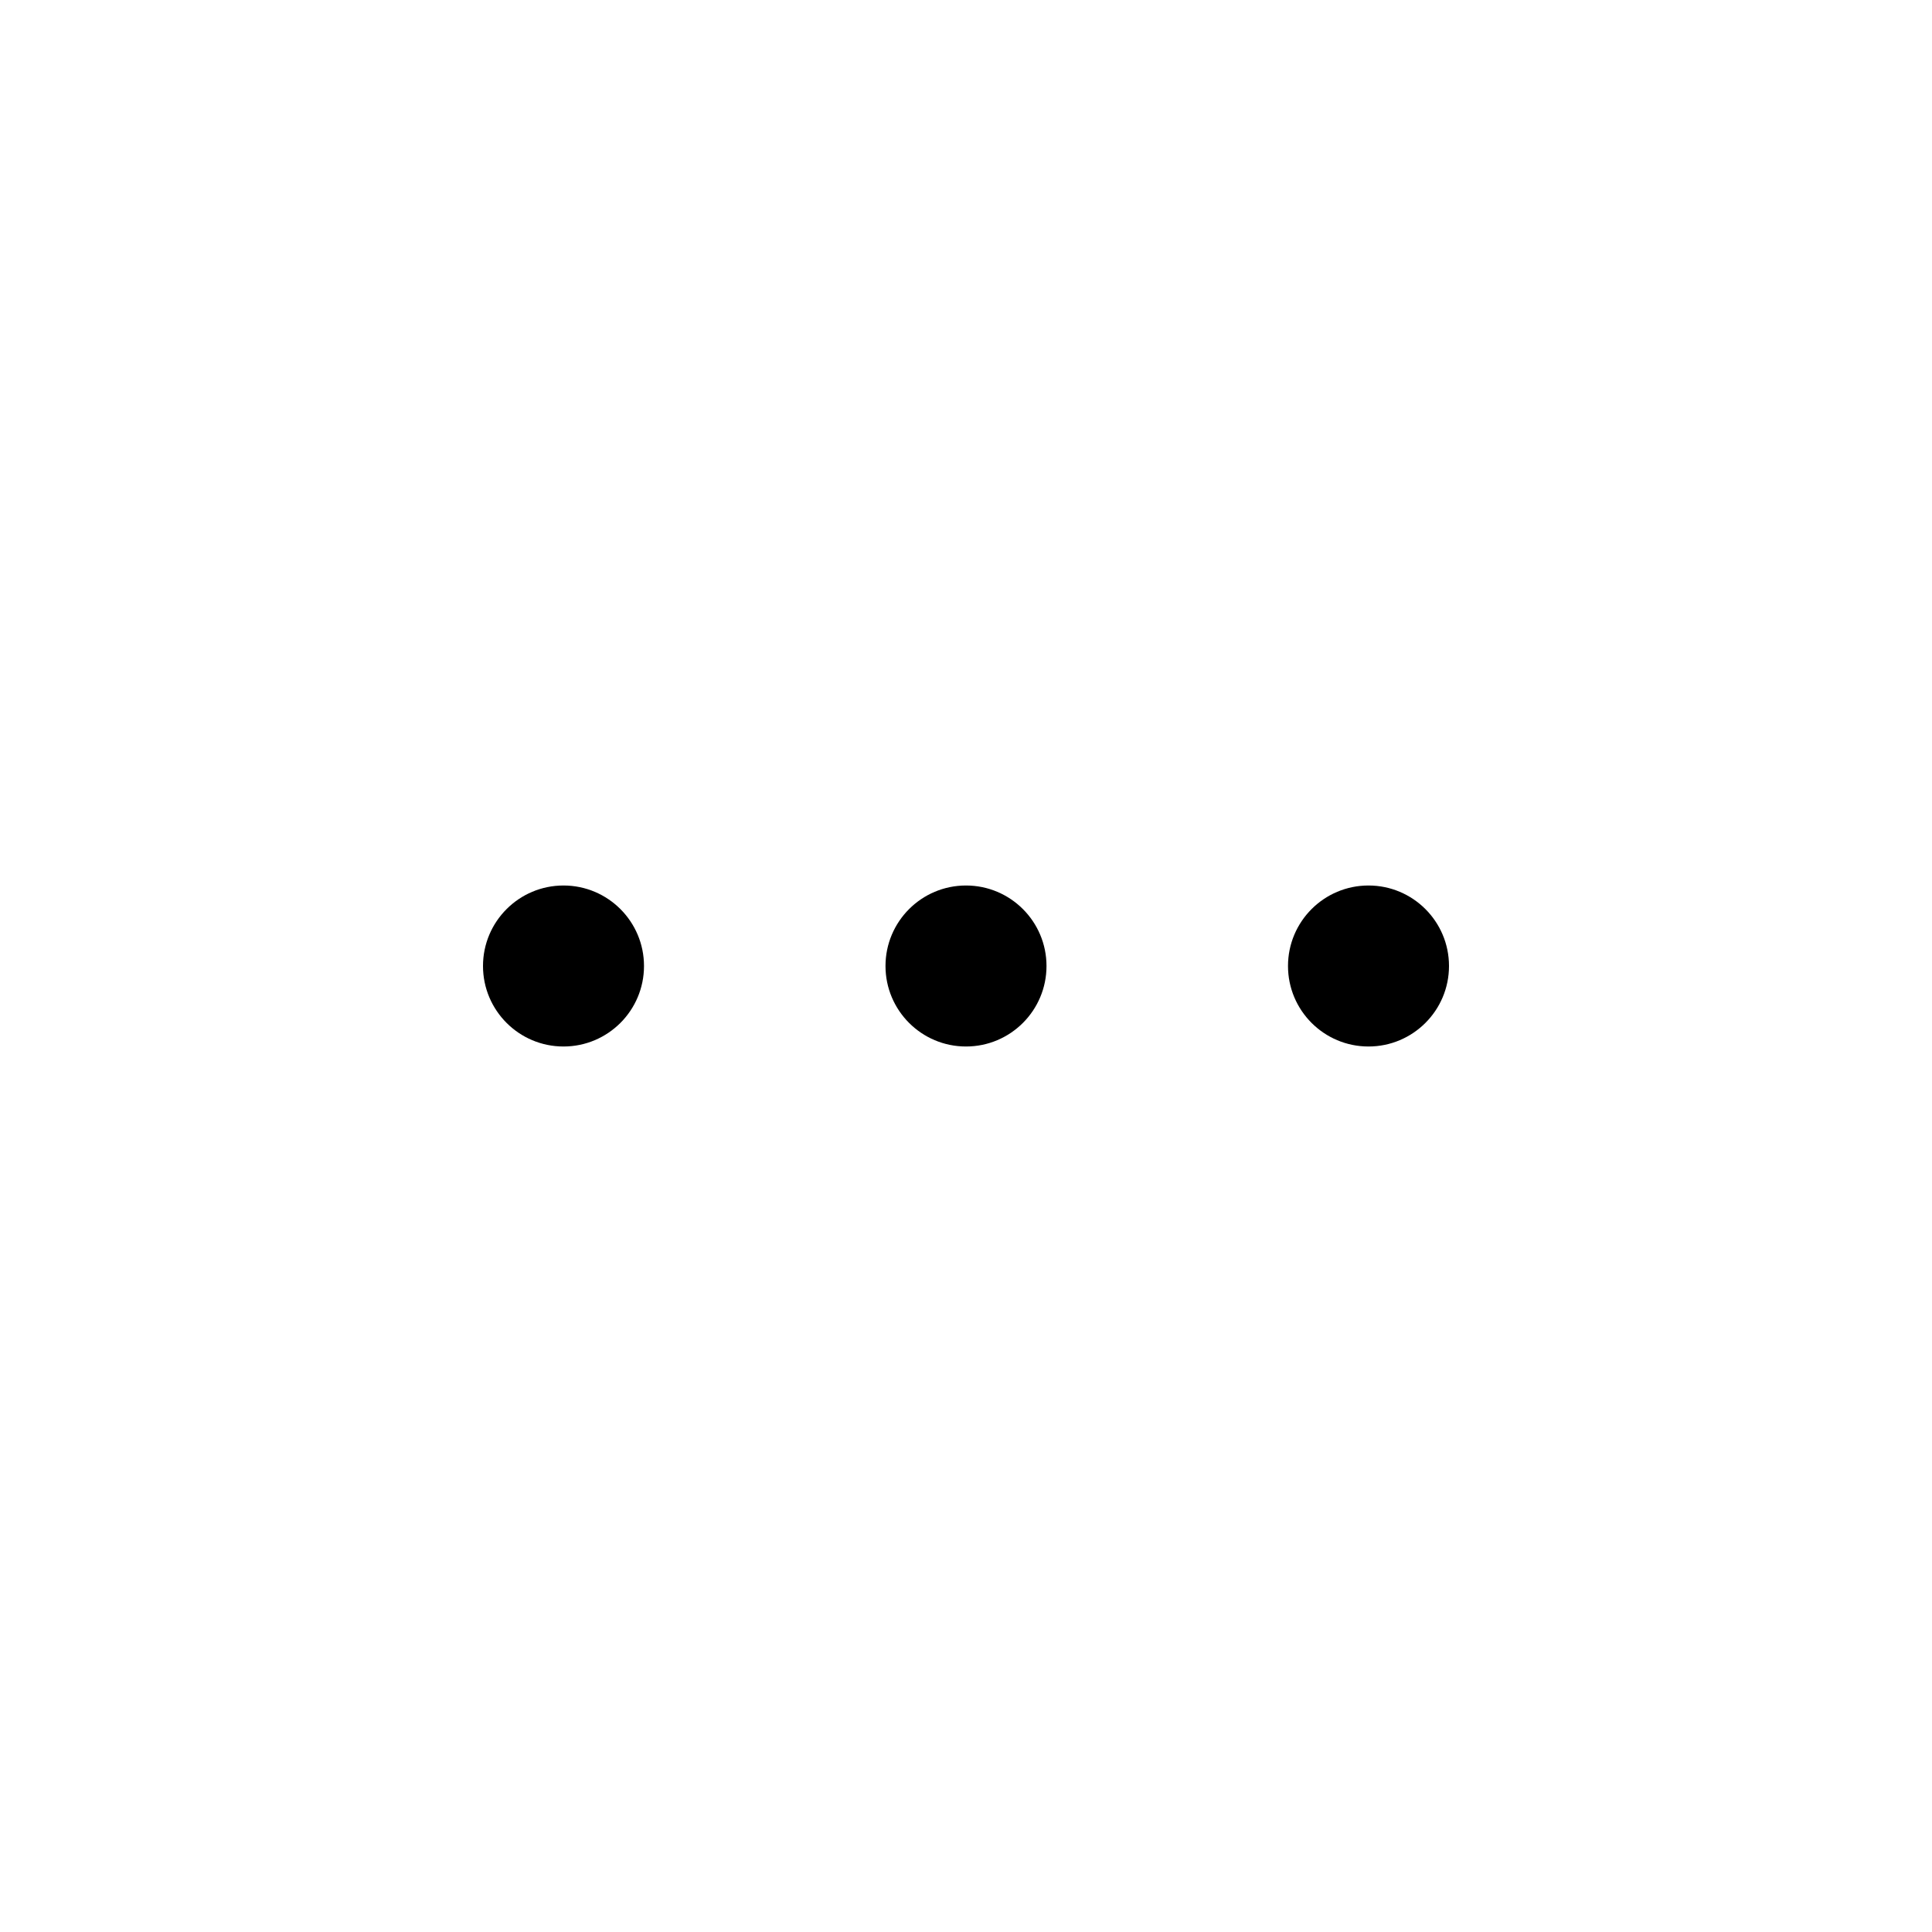
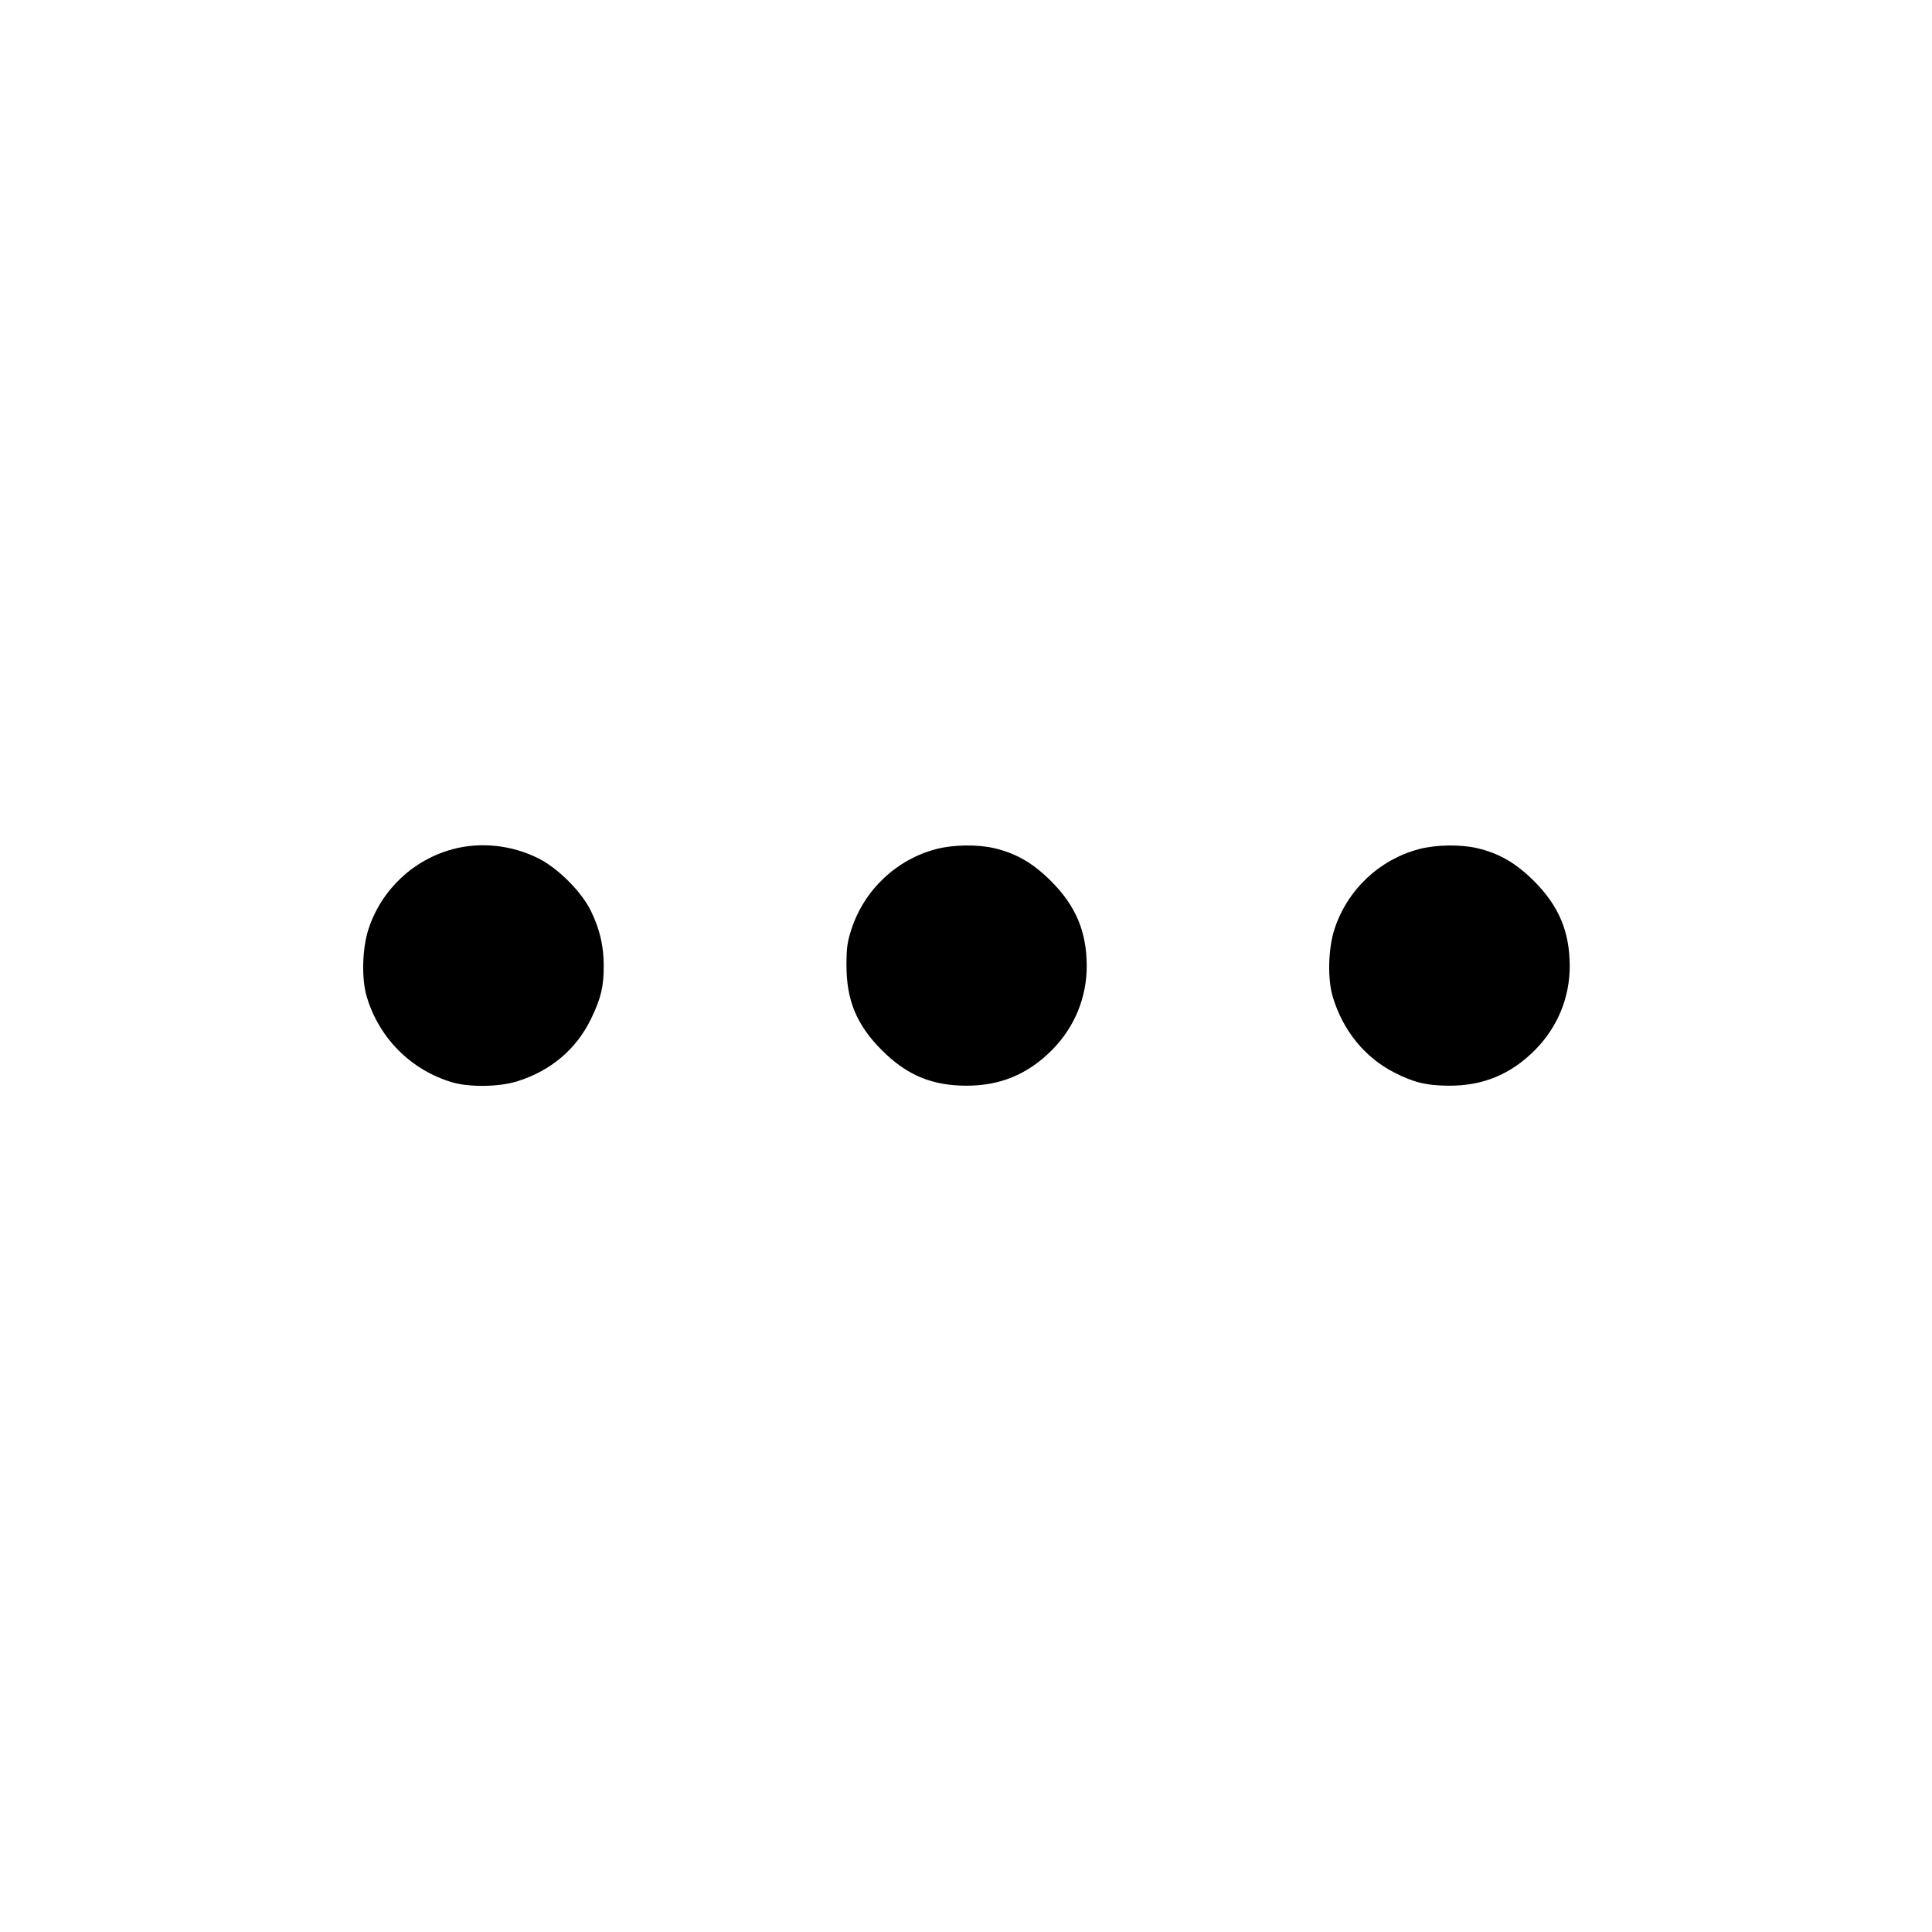
- <svg xmlns="http://www.w3.org/2000/svg" width="24" height="24" viewBox="0 0 24 24" fill="none">
-   <path fill-rule="evenodd" clip-rule="evenodd" d="M7 11C7.552 11 8 11.448 8 12C8 12.552 7.552 13 7 13C6.448 13 6 12.552 6 12C6 11.448 6.448 11 7 11ZM12 11C12.552 11 13 11.448 13 12C13 12.552 12.552 13 12 13C11.448 13 11 12.552 11 12C11 11.448 11.448 11 12 11ZM17 11C17.552 11 18 11.448 18 12C18 12.552 17.552 13 17 13C16.448 13 16 12.552 16 12C16 11.448 16.448 11 17 11Z" fill="black" />
+ <svg xmlns="http://www.w3.org/2000/svg" width="1024" height="1024" viewBox="0 0 1024 1024">
+   <path d="M 240.216 450.019 C 219.174 455.531, 202.189 471.537, 195.361 492.285 C 191.932 502.706, 191.522 518.864, 194.441 528.500 C 201.062 550.352, 217.800 567.089, 239.560 573.615 C 248.641 576.339, 264.433 576.132, 274 573.164 C 291.949 567.595, 305.565 556.063, 313.352 539.834 C 318.595 528.909, 320.005 522.927, 319.985 511.701 C 319.967 501.400, 317.925 492.632, 313.309 483.037 C 308.306 472.635, 295.609 459.951, 285 454.757 C 270.942 447.874, 254.886 446.175, 240.216 450.019 M 496.216 450.019 C 475.174 455.531, 458.189 471.537, 451.361 492.285 C 449.093 499.179, 448.655 502.269, 448.641 511.500 C 448.611 530.158, 454.075 543.311, 467.382 556.618 C 480.546 569.782, 493.772 575.362, 512 575.444 C 530.090 575.524, 544.846 569.392, 557.632 556.481 C 569.498 544.499, 576.014 528.721, 575.985 512.040 C 575.954 493.771, 570.232 480.161, 557.036 466.964 C 547.538 457.467, 538.588 452.280, 527 449.557 C 518.155 447.479, 505.167 447.673, 496.216 450.019 M 752.216 450.019 C 731.174 455.531, 714.189 471.537, 707.361 492.285 C 703.932 502.706, 703.522 518.864, 706.441 528.500 C 711.846 546.338, 723.399 560.501, 739.060 568.488 C 749.430 573.777, 756.146 575.391, 768 575.444 C 786.090 575.524, 800.846 569.392, 813.632 556.481 C 825.498 544.499, 832.014 528.721, 831.985 512.040 C 831.954 493.771, 826.232 480.161, 813.036 466.964 C 803.538 457.467, 794.588 452.280, 783 449.557 C 774.155 447.479, 761.167 447.673, 752.216 450.019" fill="#000000" fill-rule="evenodd" />
</svg>
